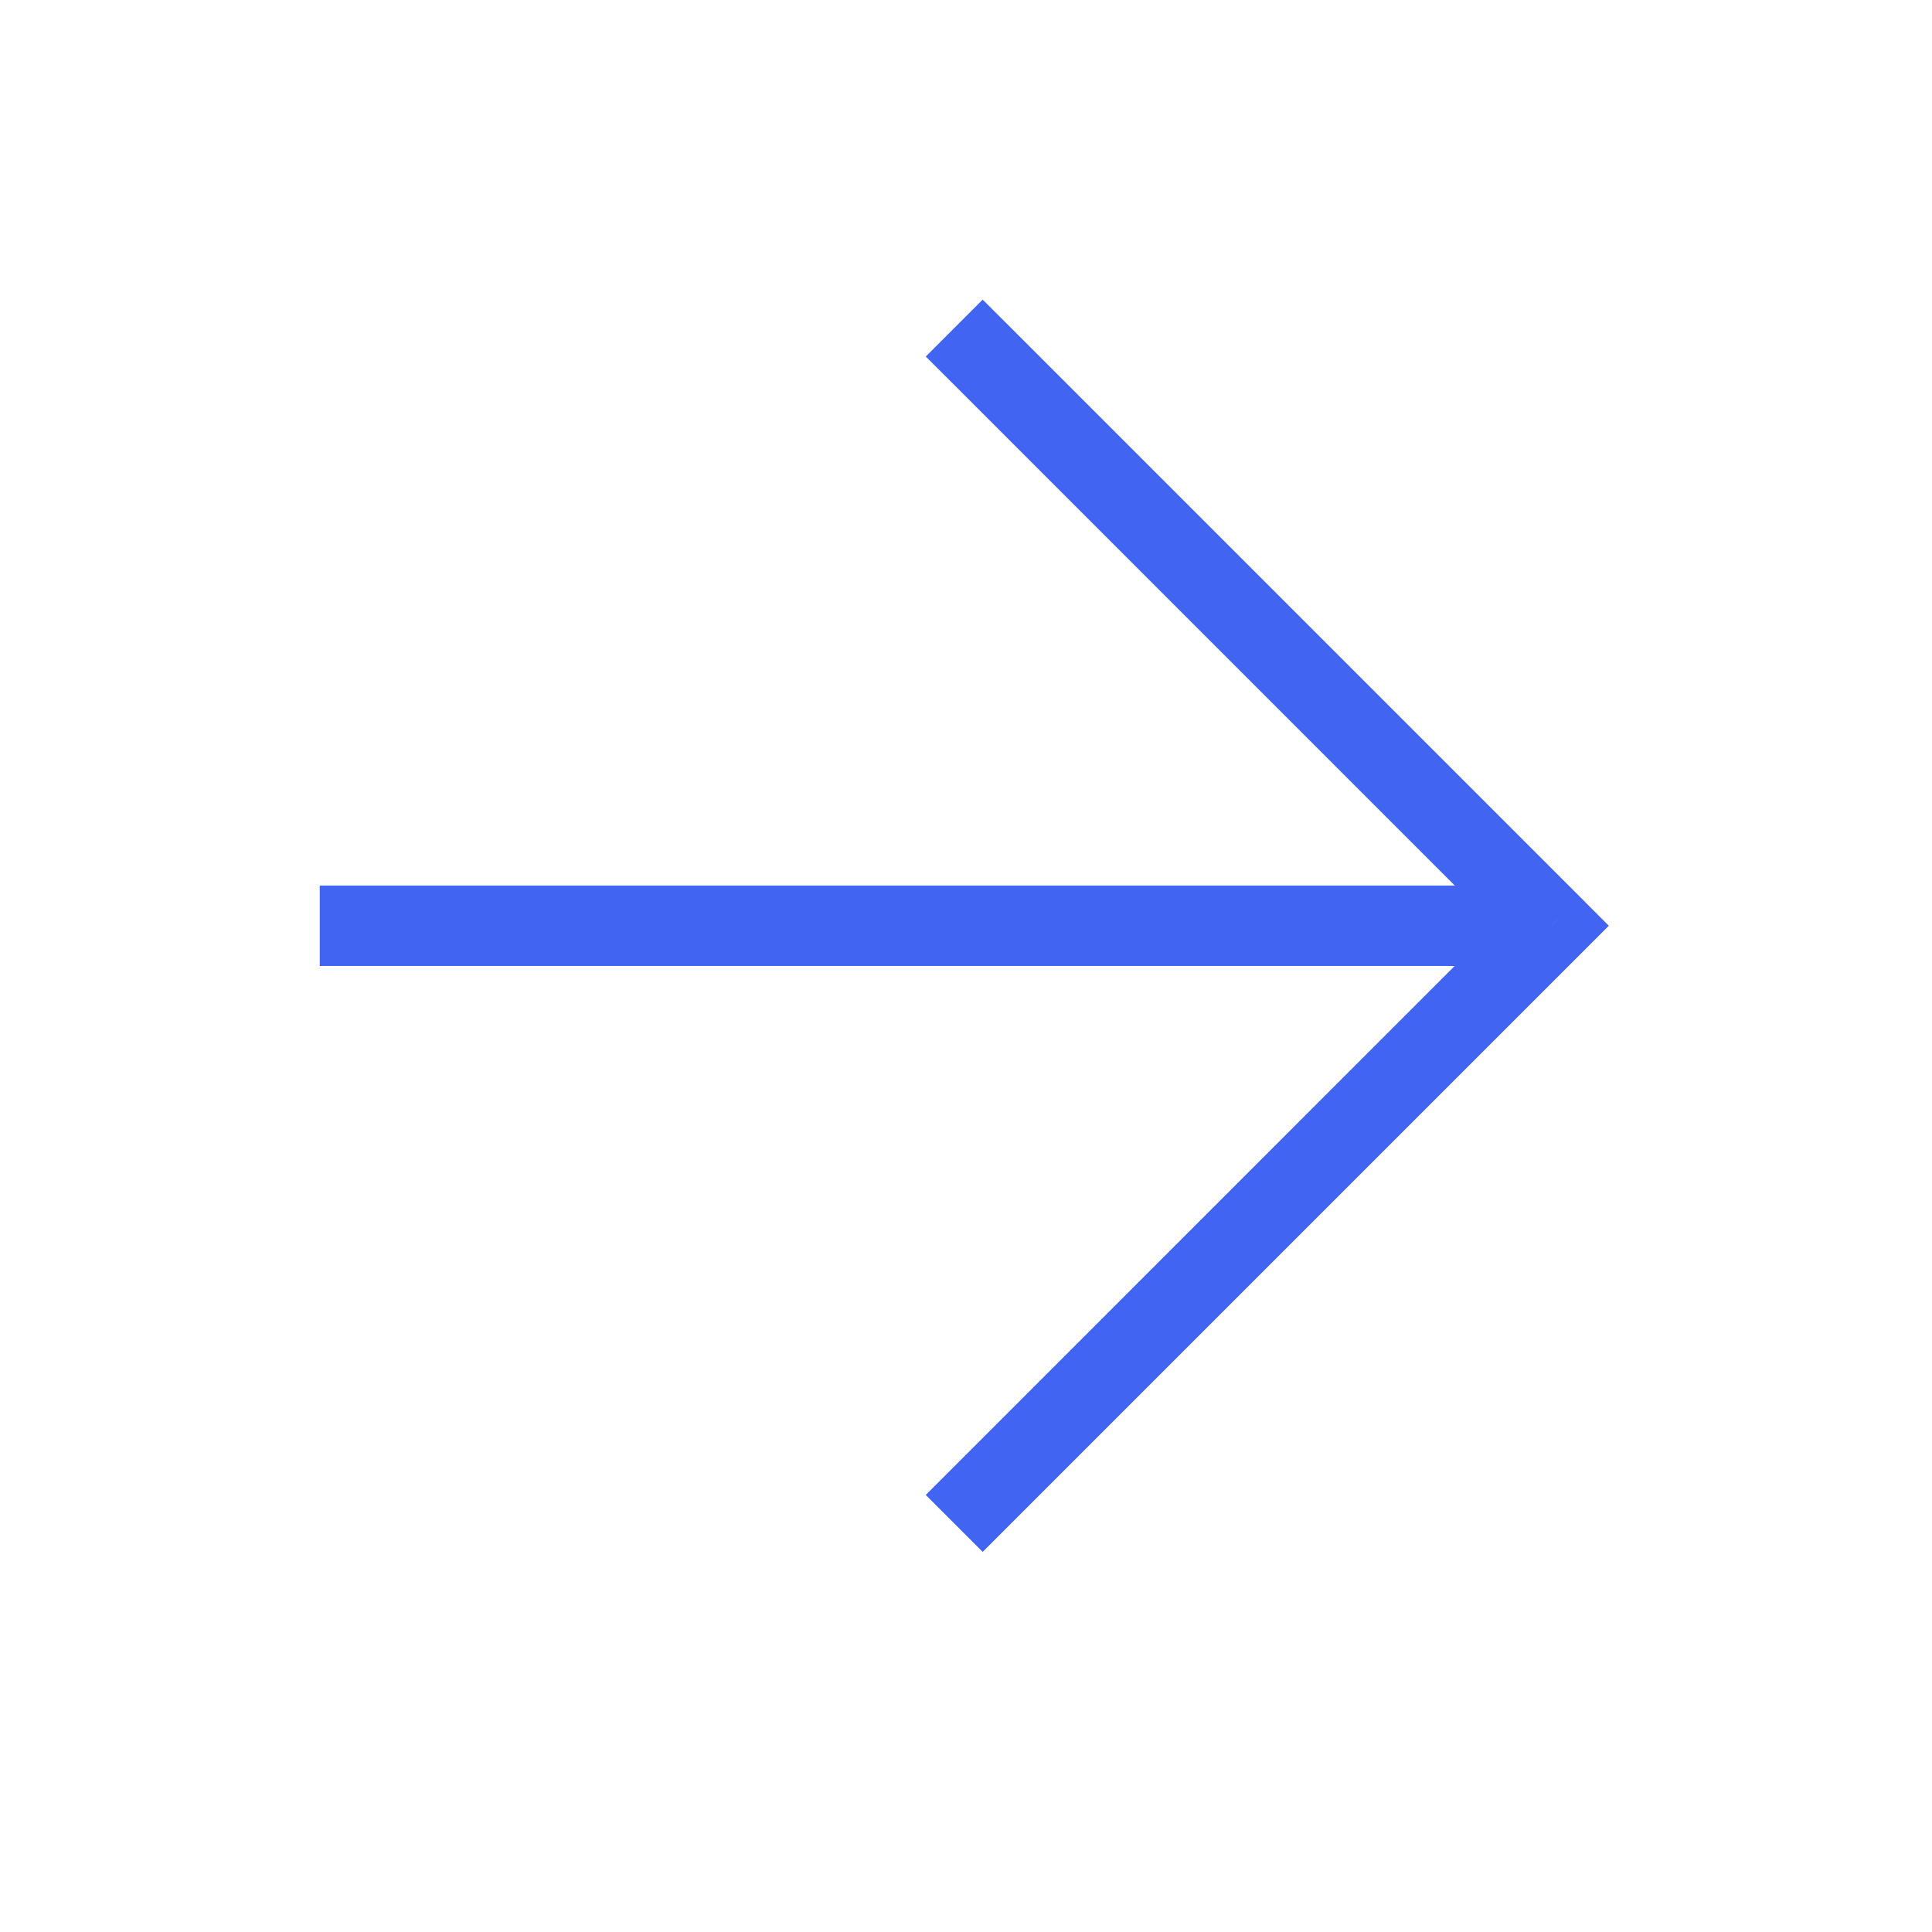
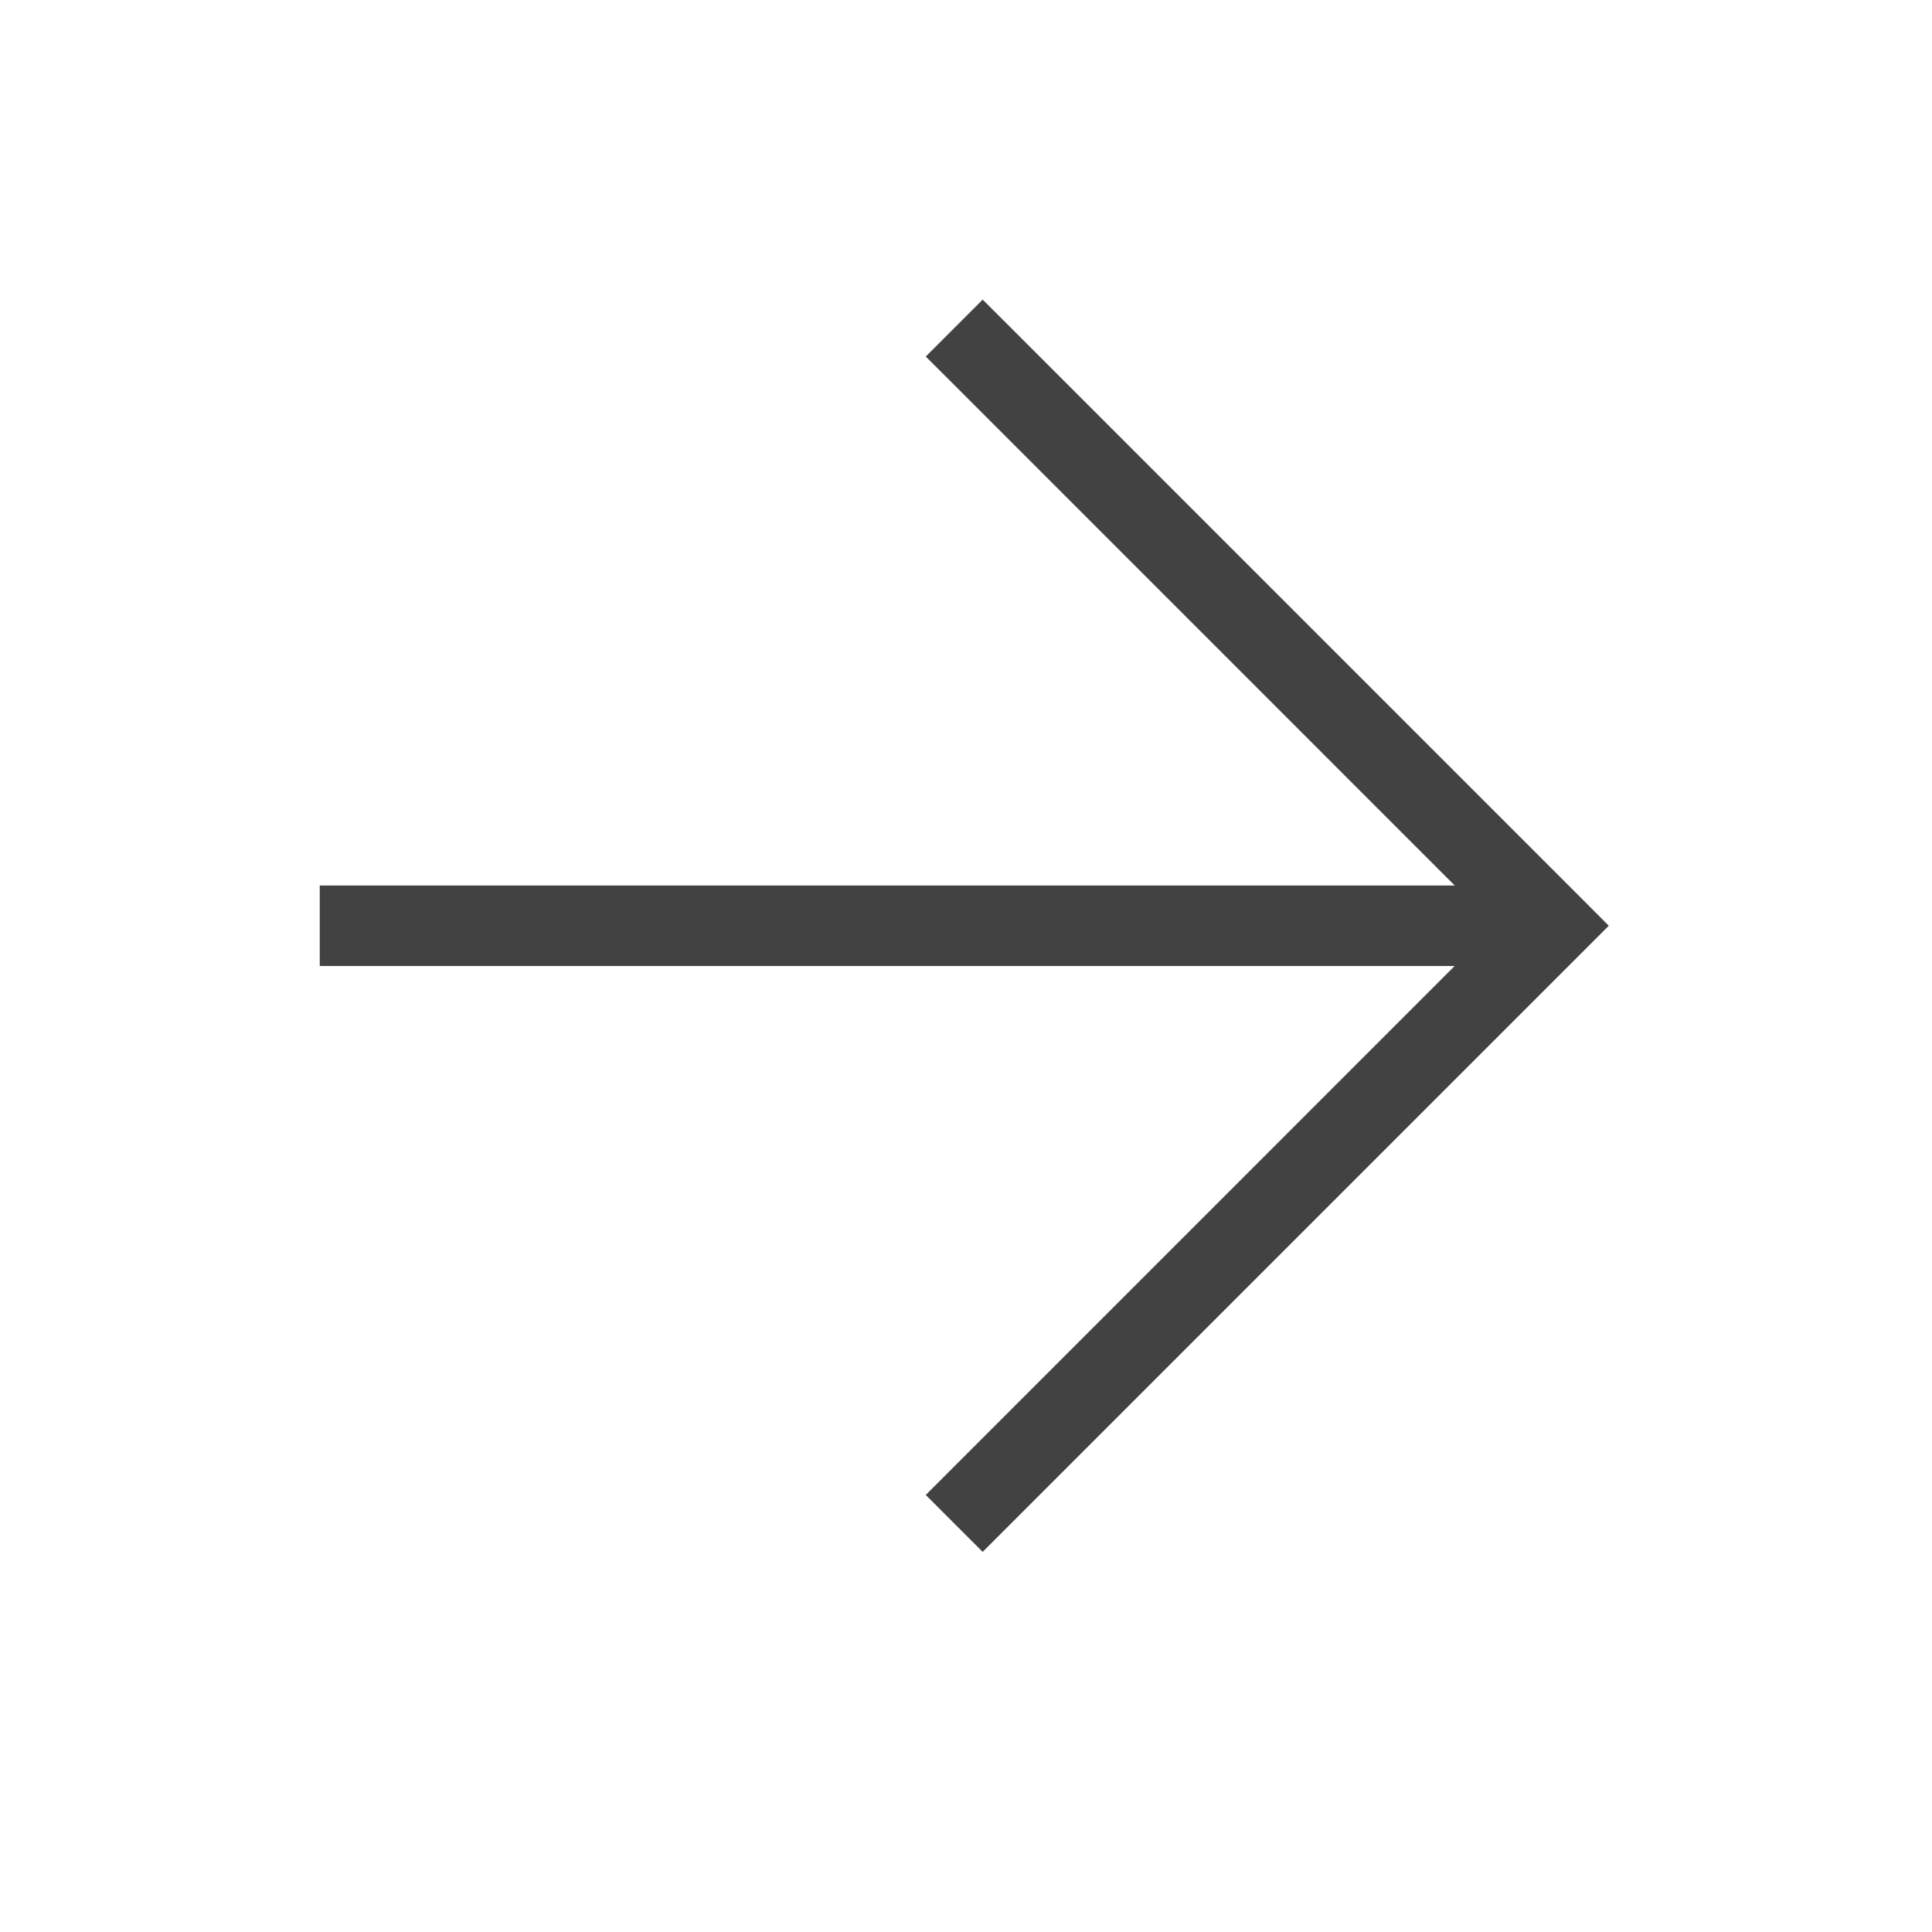
<svg xmlns="http://www.w3.org/2000/svg" width="24" height="24" viewBox="0 0 24 24" fill="none">
-   <path d="M4.472 11.5H18.614" stroke="#4264F2" stroke-linecap="square" stroke-linejoin="round" />
-   <path d="M12.561 4.075L12.207 3.722L11.5 4.429L11.854 4.782L12.561 4.075ZM19.278 11.5L19.632 11.853L19.985 11.5L19.632 11.146L19.278 11.5ZM11.854 18.217L11.5 18.571L12.207 19.278L12.561 18.924L11.854 18.217ZM11.854 4.782L18.924 11.853L19.632 11.146L12.561 4.075L11.854 4.782ZM18.924 11.146L11.854 18.217L12.561 18.924L19.632 11.853L18.924 11.146Z" fill="#4264F2" />
+   <path d="M4.472 11.5H18.614" stroke="#424242" stroke-linecap="square" stroke-linejoin="round" />
+   <path d="M12.561 4.075L12.207 3.722L11.5 4.429L11.854 4.782L12.561 4.075ZM19.278 11.5L19.632 11.853L19.985 11.5L19.632 11.146L19.278 11.5ZM11.854 18.217L11.5 18.571L12.207 19.278L12.561 18.924L11.854 18.217ZM11.854 4.782L18.924 11.853L19.632 11.146L12.561 4.075L11.854 4.782ZM18.924 11.146L11.854 18.217L12.561 18.924L19.632 11.853L18.924 11.146Z" fill="#424242" />
</svg>
